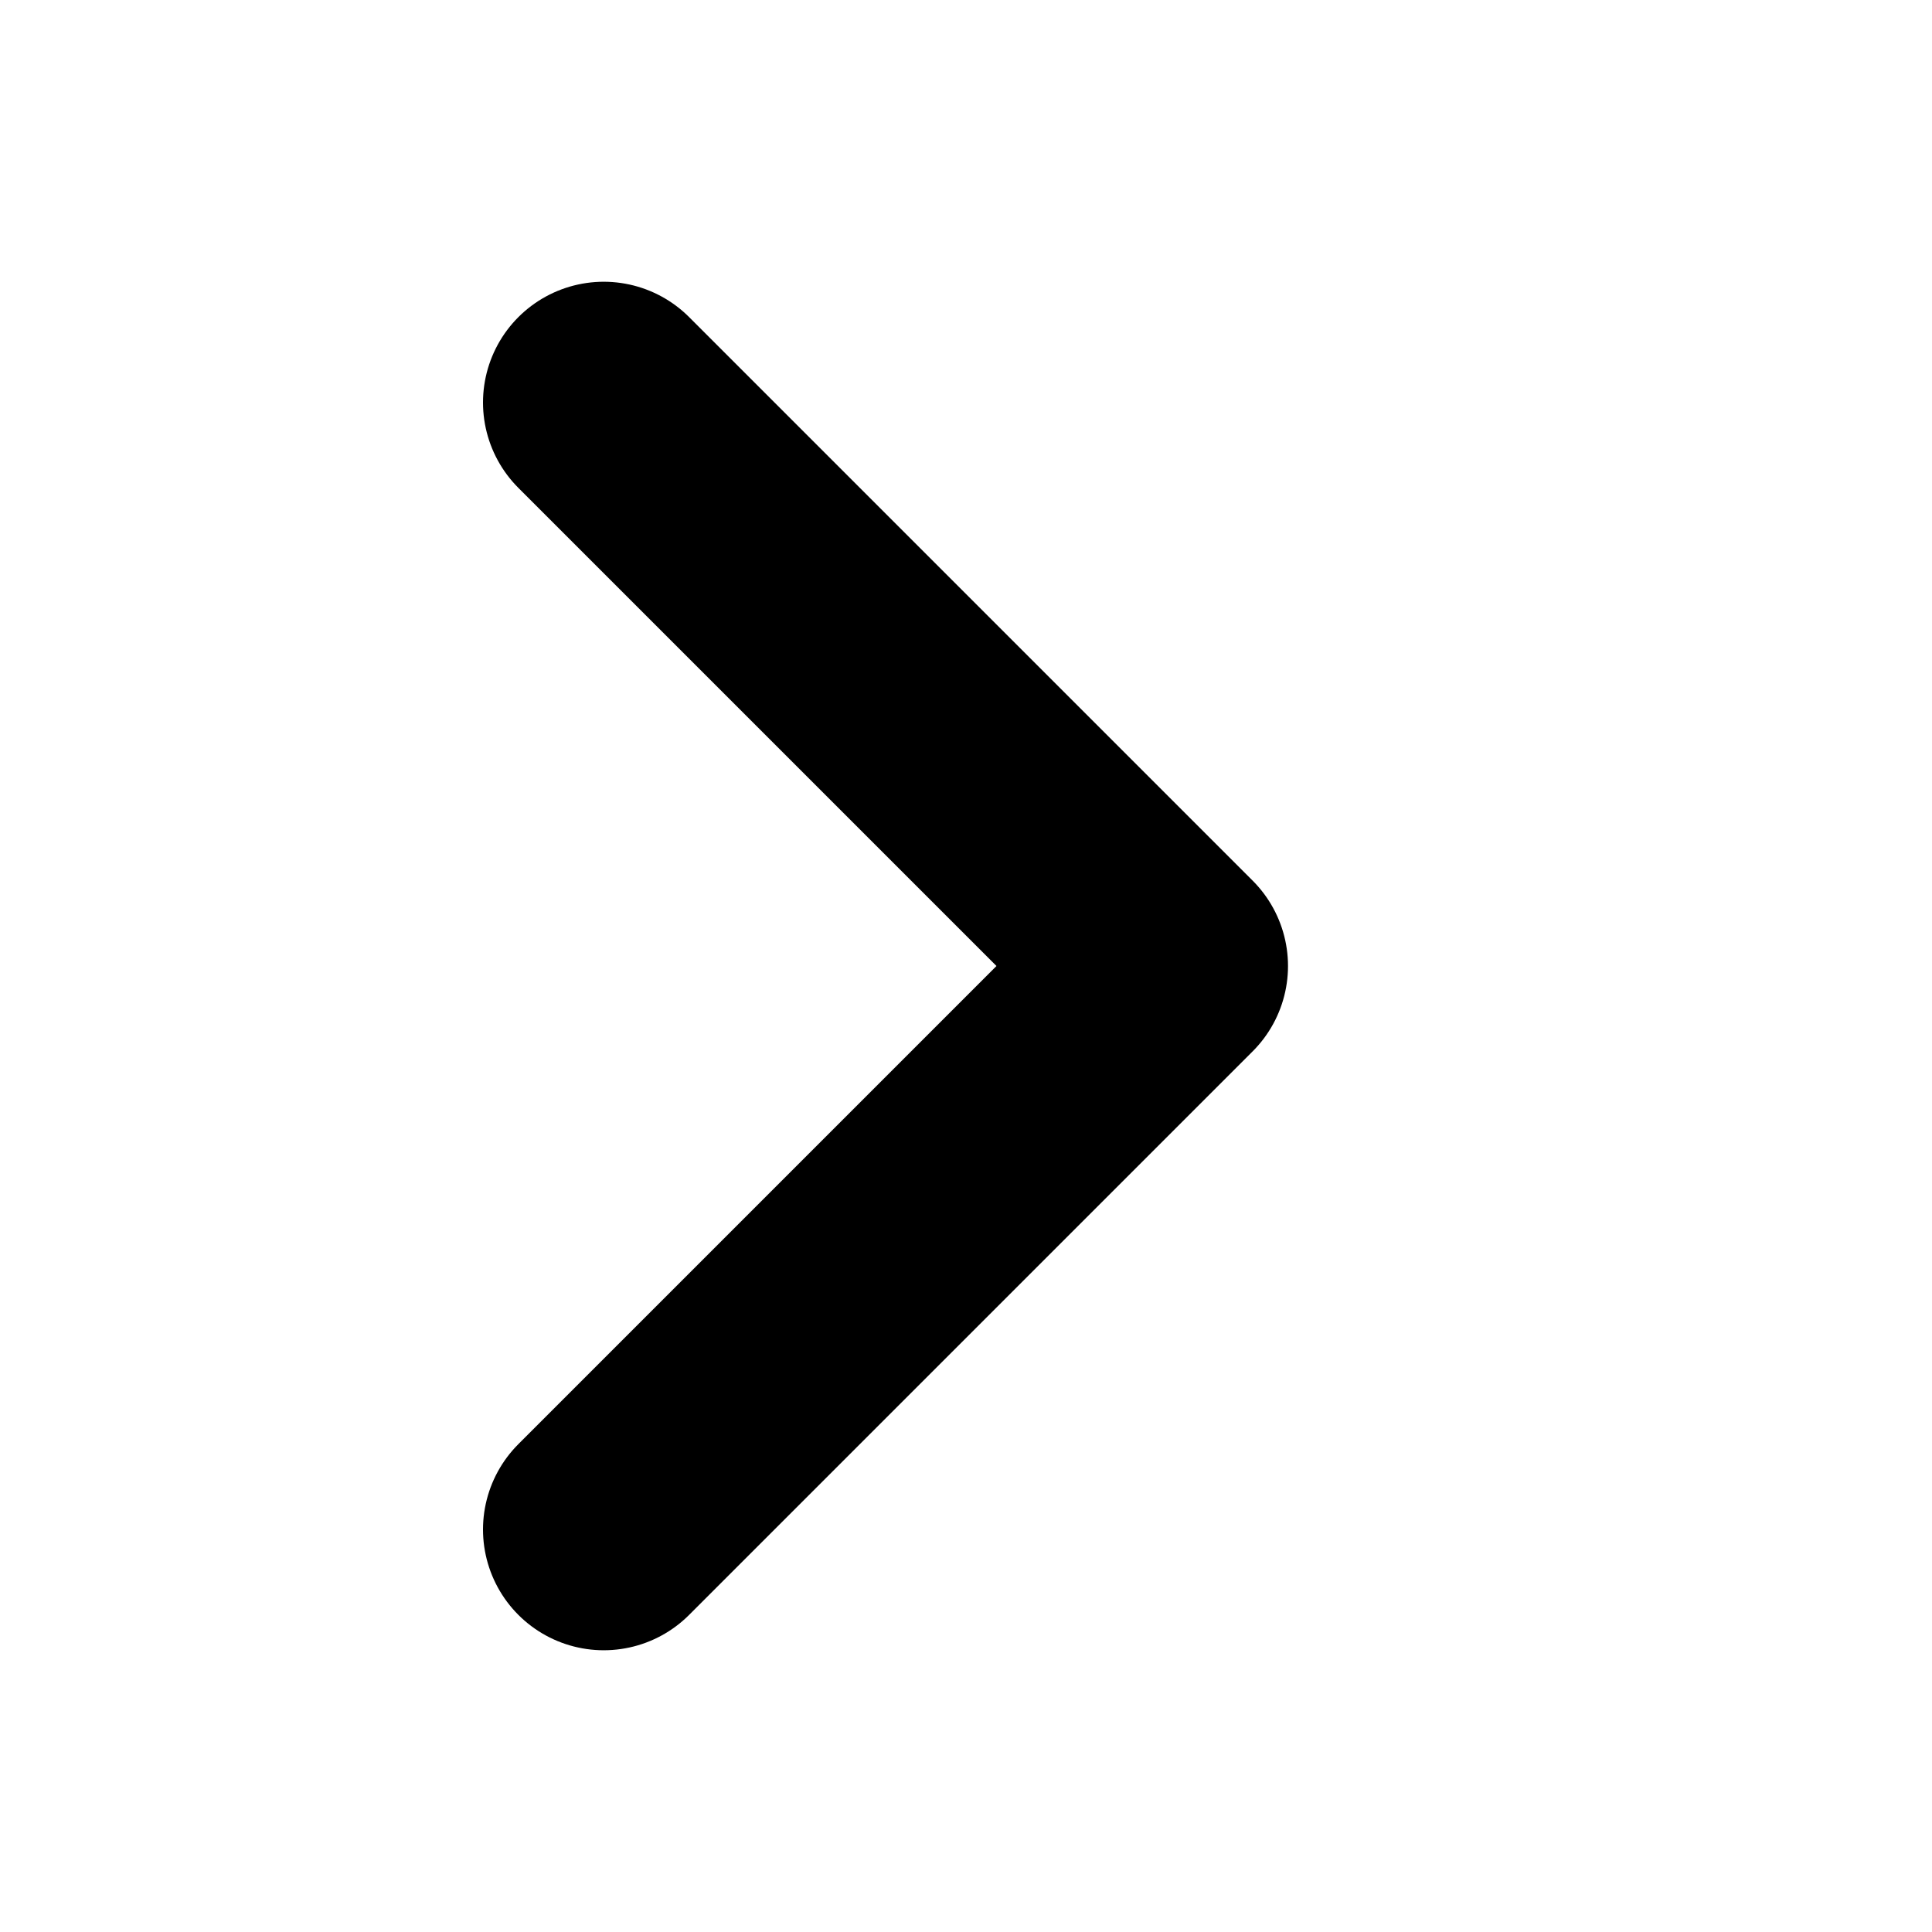
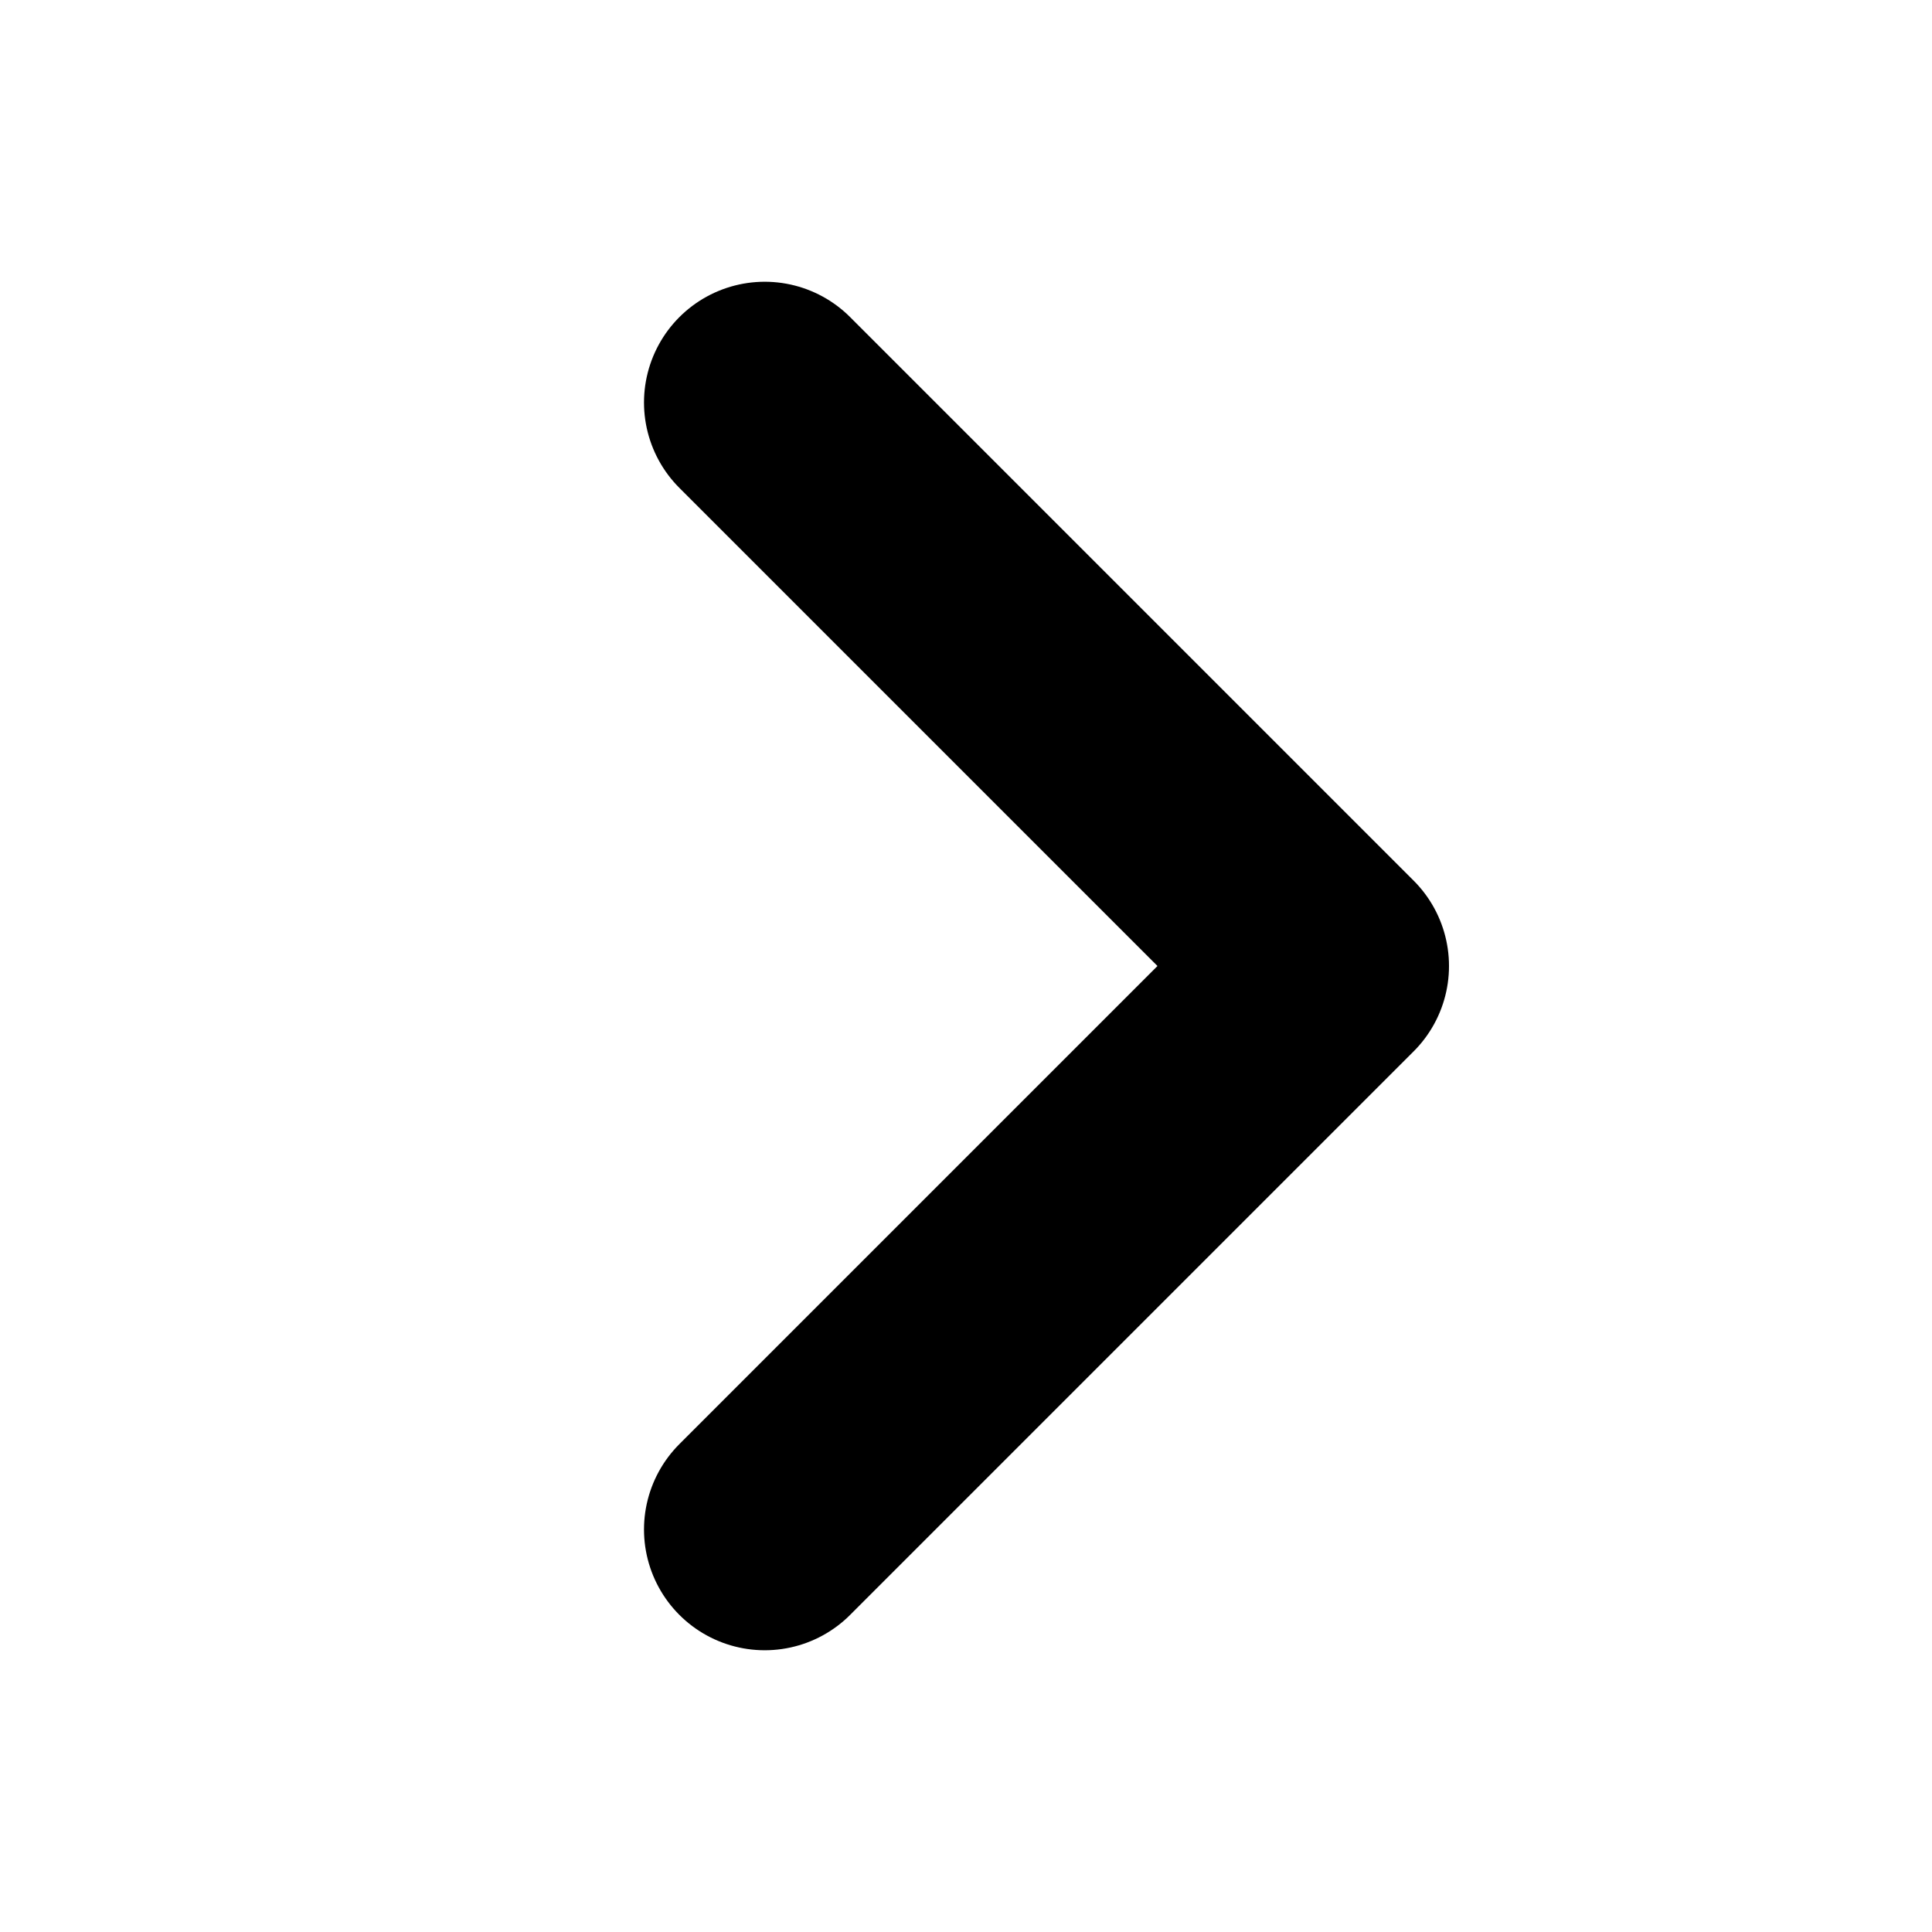
- <svg xmlns="http://www.w3.org/2000/svg" version="1.1" id="Layer_1" x="0px" y="0px" viewBox="0 0 24 24" enable-background="new 0 0 24 24" xml:space="preserve">
+ <svg xmlns="http://www.w3.org/2000/svg" version="1.1" id="Layer_1" x="0px" y="0px" viewBox="0 0 24 24" style="enable-background:new 0 0 24 24;" xml:space="preserve">
+   <style type="text/css">
+ 	.st0{fill:none;stroke:#000000;stroke-width:3;stroke-linecap:round;stroke-linejoin:round;}
+ </style>
  <g>
-     <path fill="none" stroke="#000000" stroke-width="3" stroke-linecap="round" stroke-linejoin="round" d="M7.5,5l7,7l-7,7" />
+     <path class="st0" d="M9.5,5l7,7l-7,7" />
  </g>
</svg>
